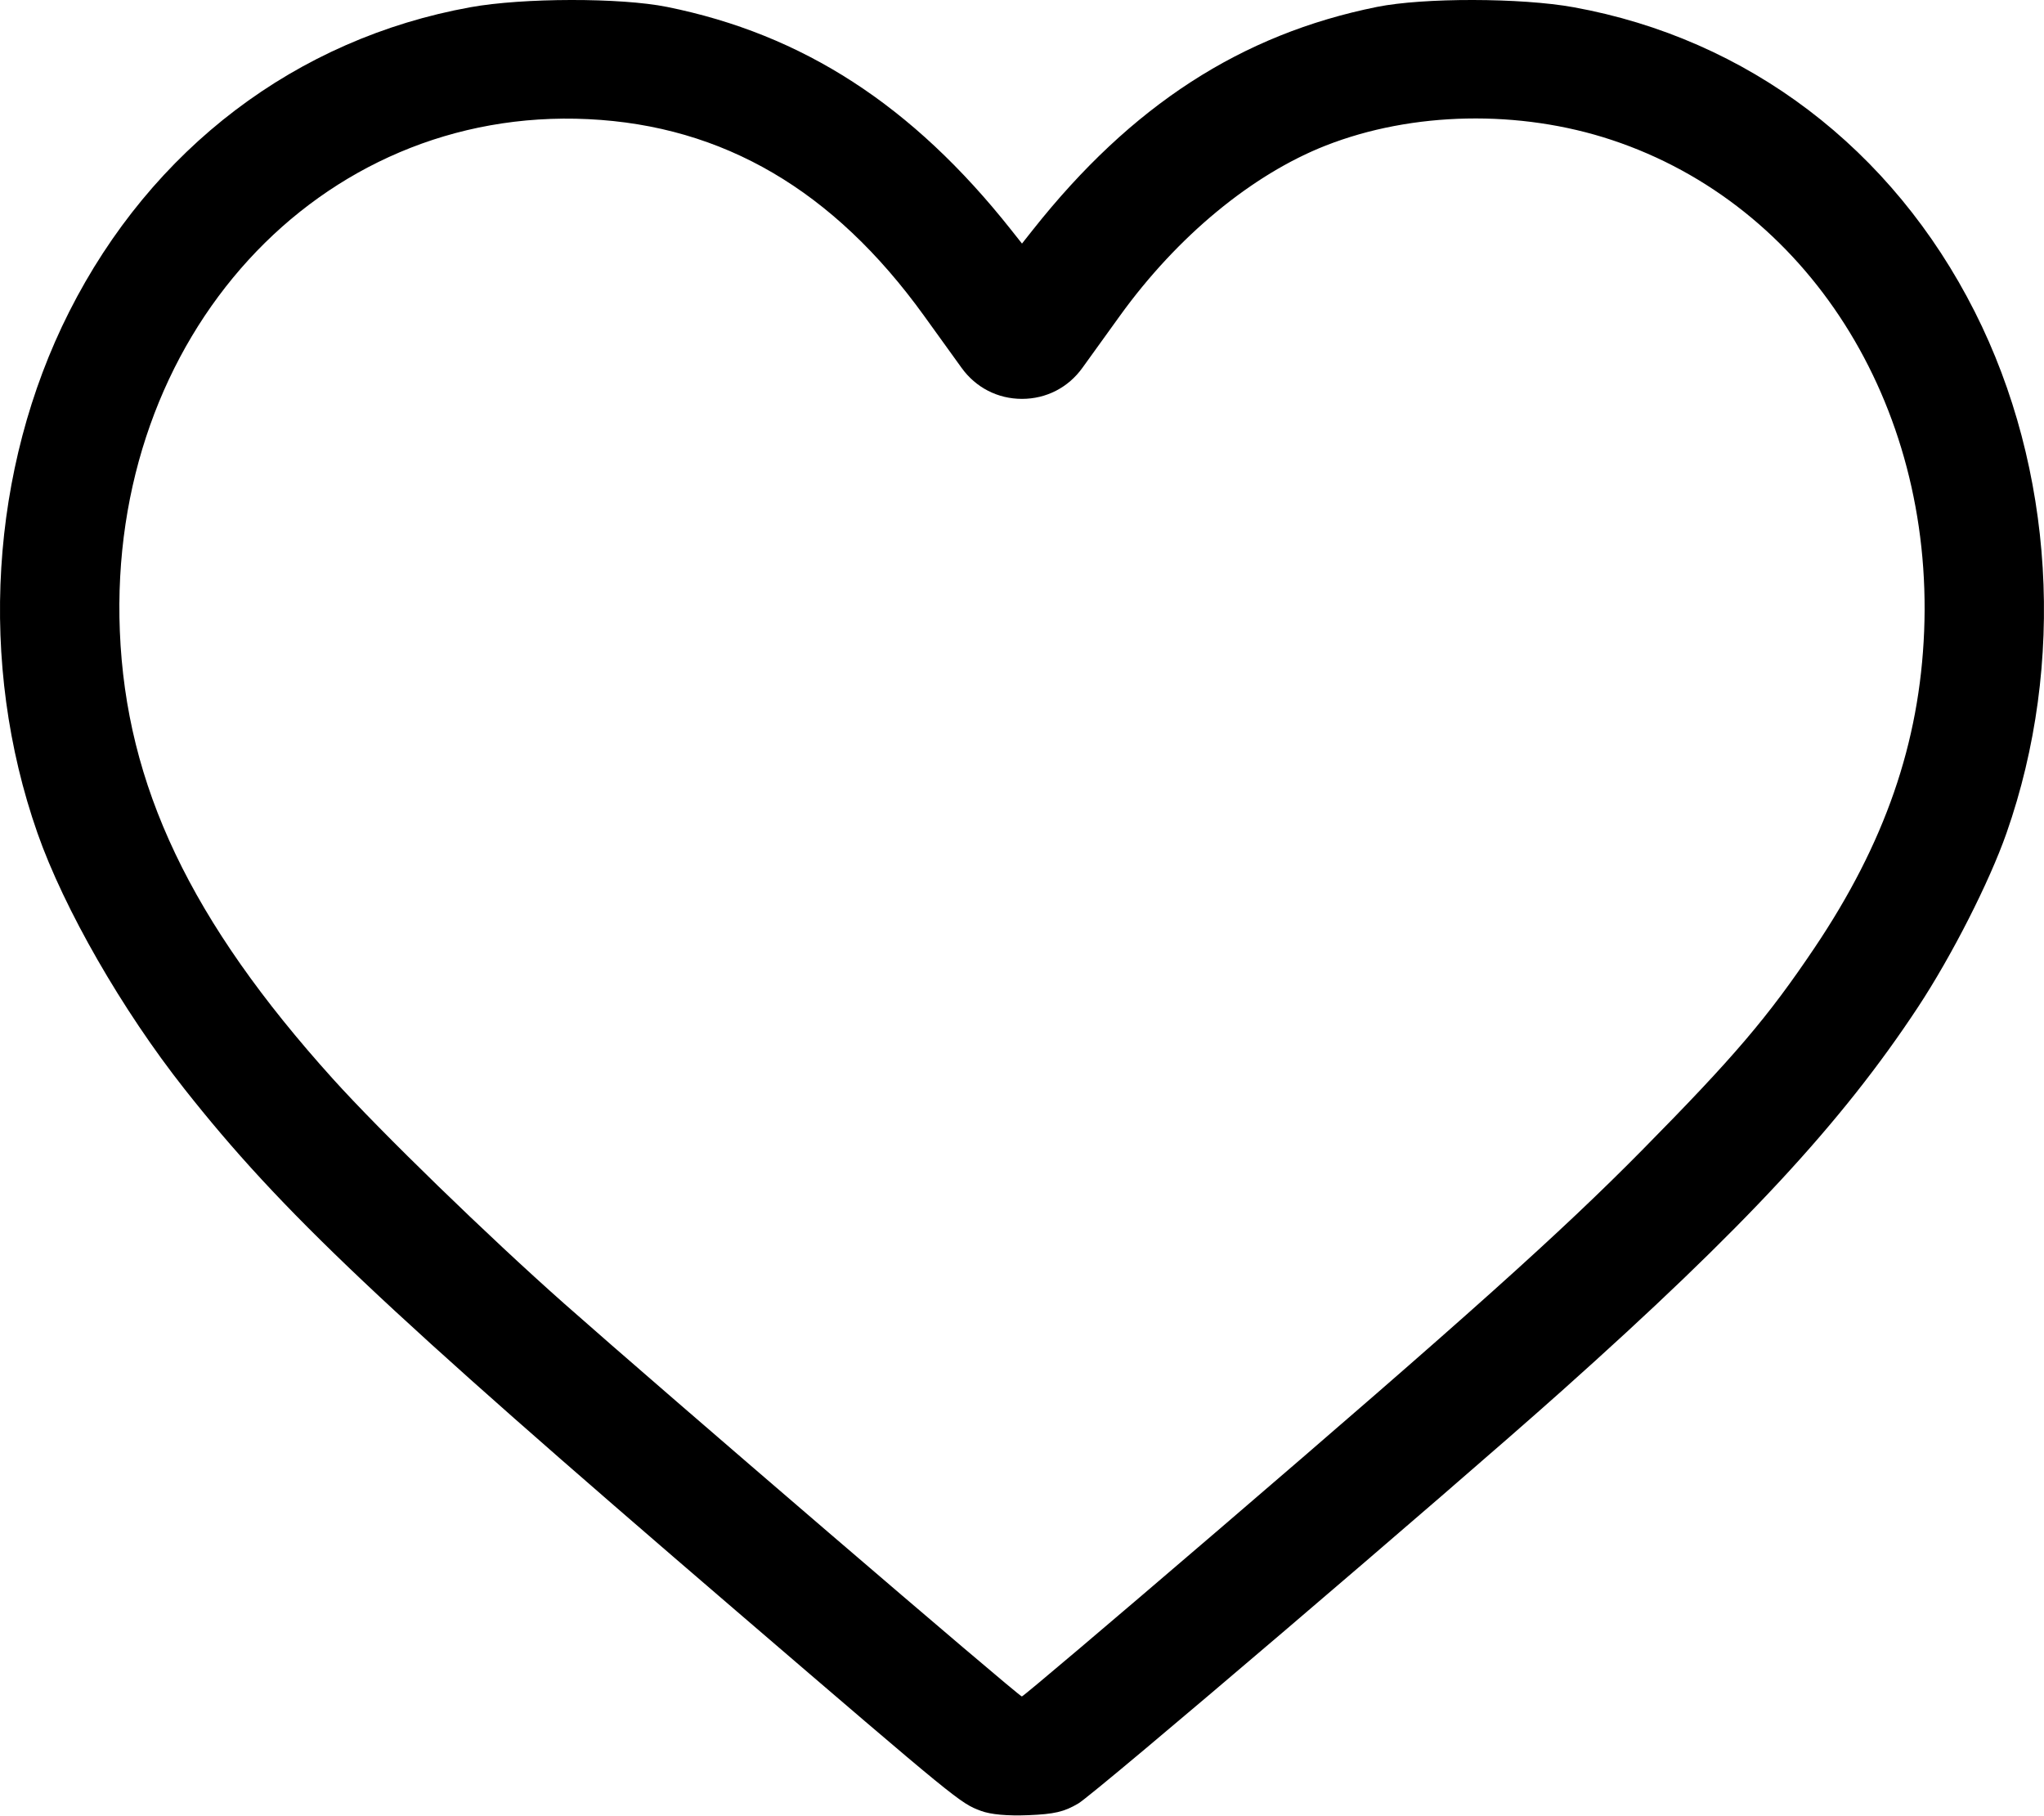
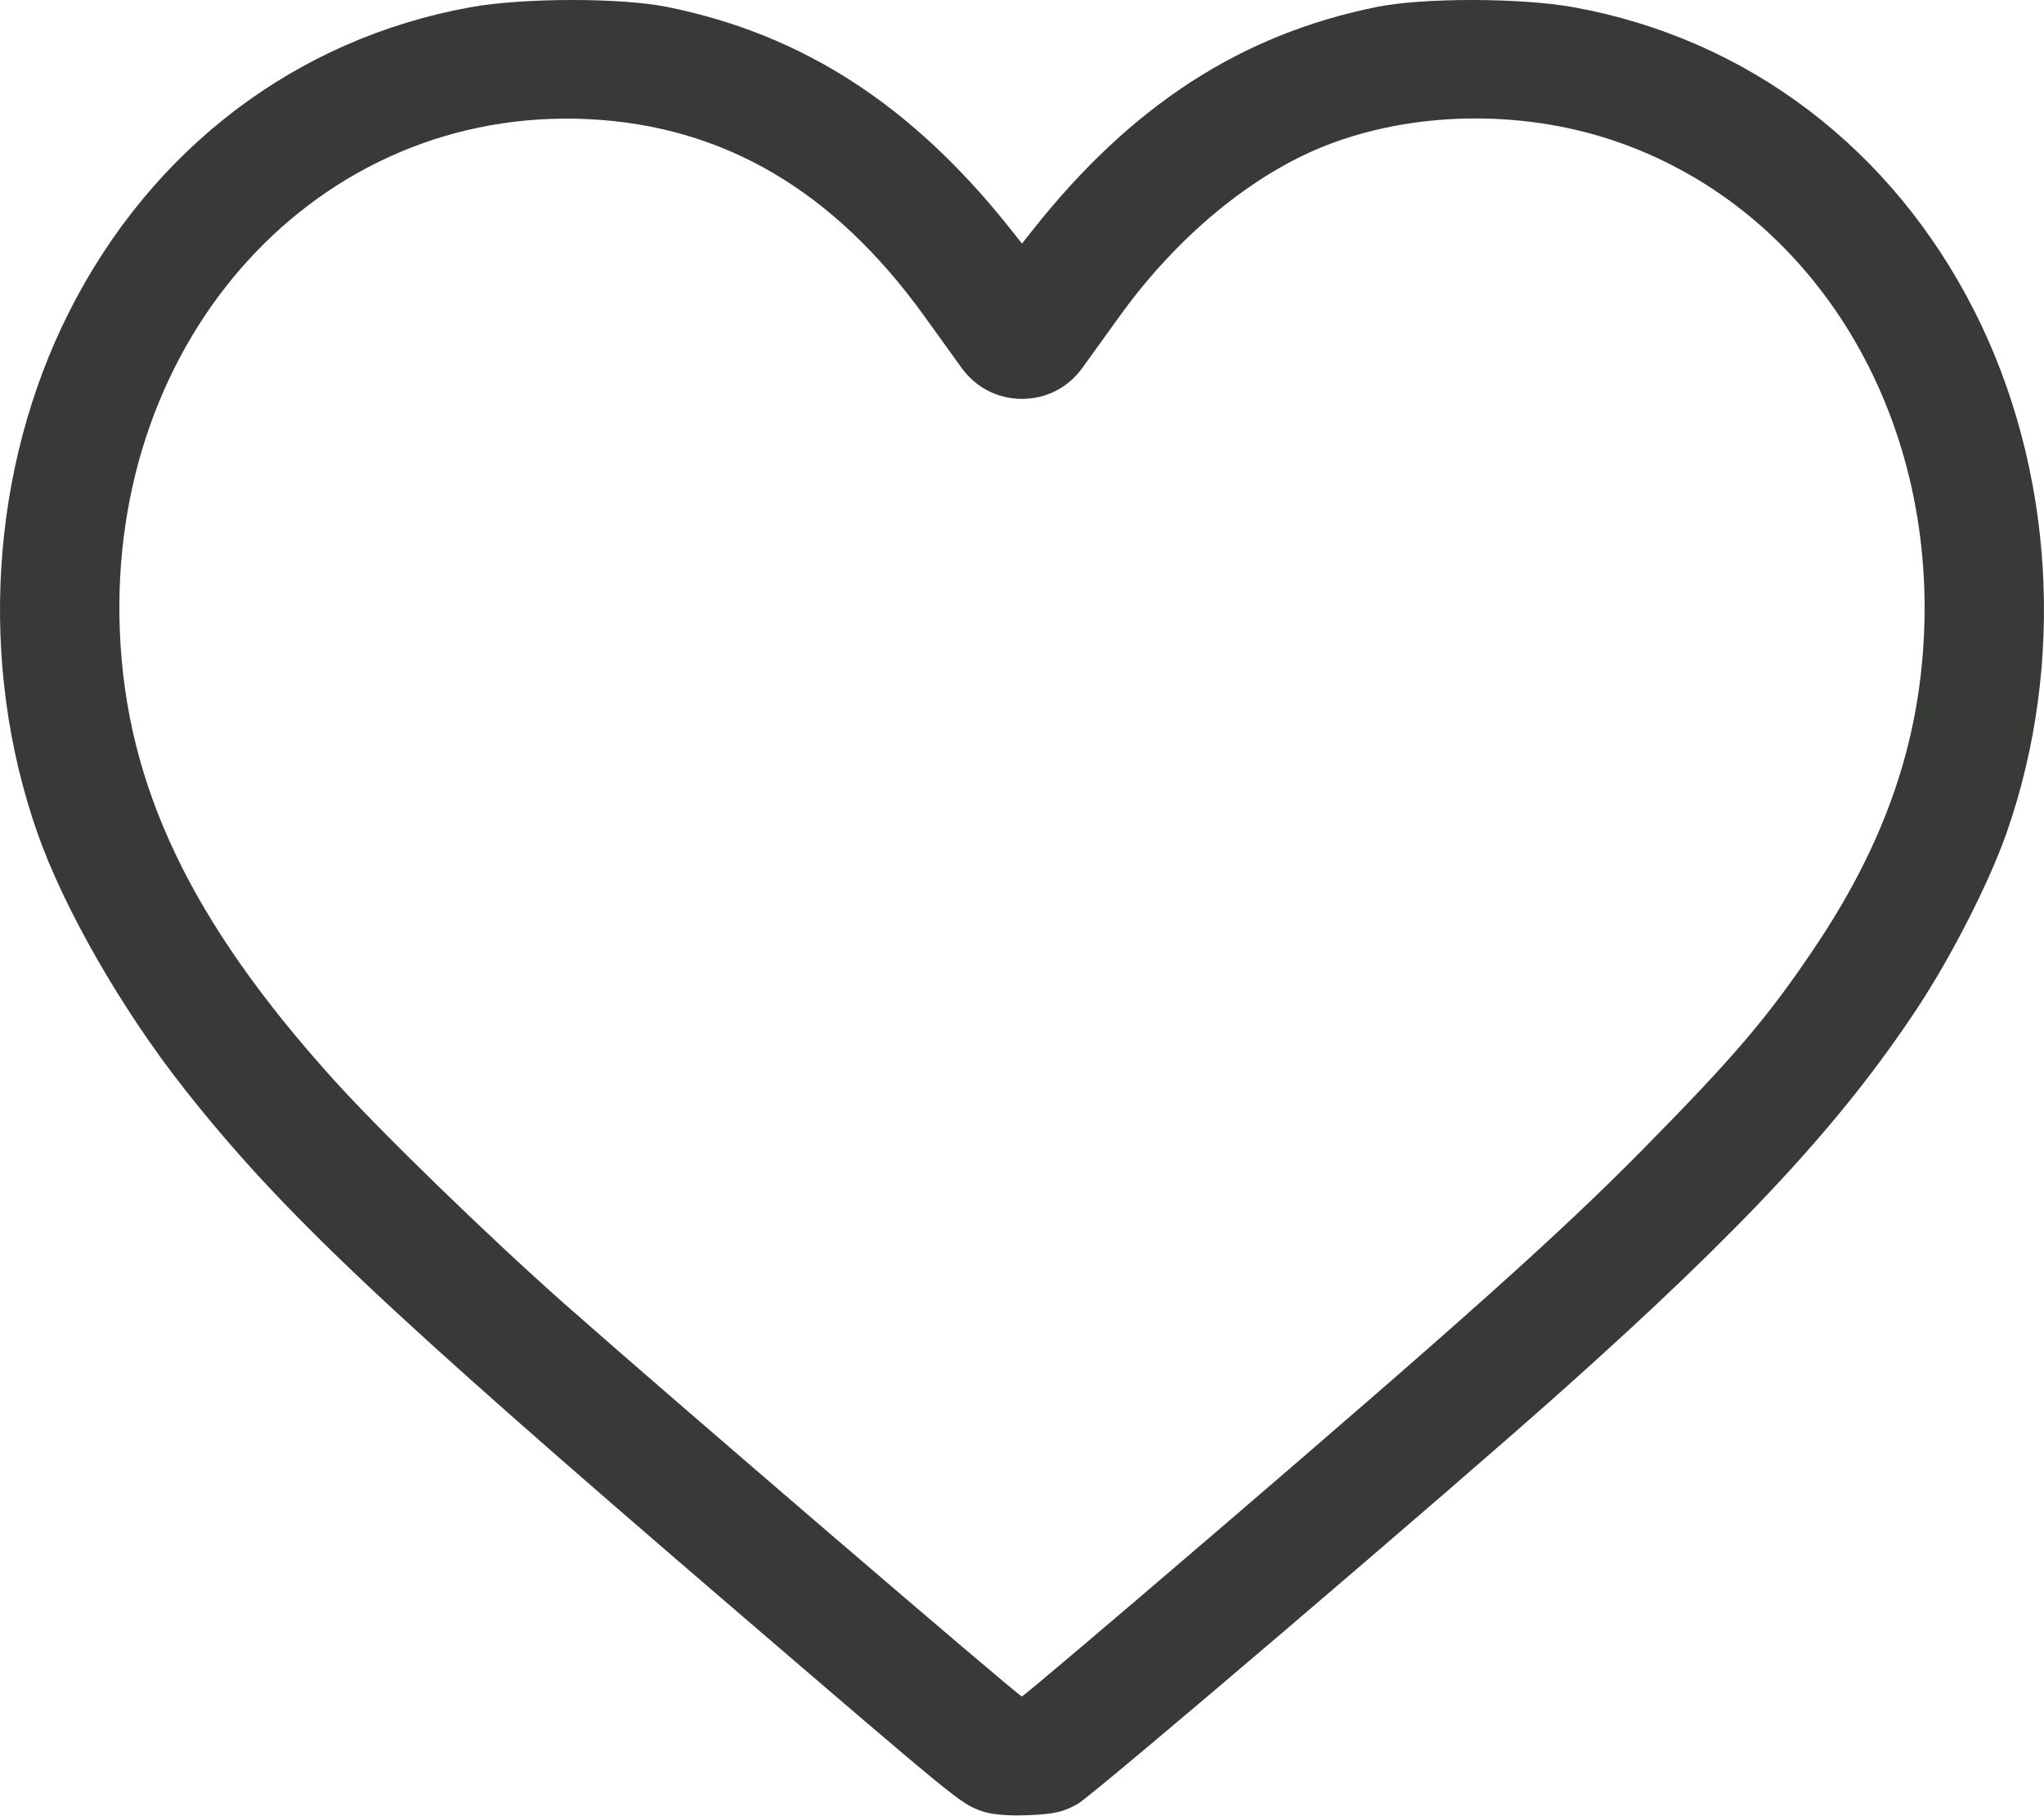
<svg xmlns="http://www.w3.org/2000/svg" width="144.335mm" height="128.185mm" viewBox="0 0 144.335 128.185" version="1.1" id="svg5" xml:space="preserve">
  <defs id="defs2" />
  <g id="layer1" transform="translate(-23.88836,-36.0108)">
-     <path style="fill:#000000;stroke-width:0.282" d="m 93.162,163.878 c -1.475,-0.55 -1.524,-0.589 -17.286,-14.122 C 50.786,128.213 43.736,121.545 36.91,112.899 32.515,107.331 28.412,100.188 26.535,94.837 c -4.2,-11.975 -3.364,-25.718 2.24,-36.813 5.822,-11.526 16.039,-19.28 28.334,-21.503 3.71,-0.671 10.605,-0.682 13.88,-0.022 9.585,1.931 17.338,6.952 24.29,15.73 l 0.776,0.98 0.776,-0.98 c 6.952,-8.778 14.705,-13.799 24.29,-15.73 3.275,-0.66 10.17,-0.649 13.88,0.022 12.295,2.223 22.512,9.977 28.334,21.503 5.604,11.095 6.44,24.838 2.24,36.813 -1.208,3.445 -3.857,8.654 -6.243,12.277 -5.394,8.19 -12.276,15.604 -25.177,27.123 -7.936,7.086 -32.932,28.415 -34.123,29.117 -1.005,0.593 -1.682,0.751 -3.528,0.826 -1.477,0.06 -2.658,-0.047 -3.343,-0.302 z m 16.593,-19.692 c 17.634,-15.128 24.353,-21.148 30.08,-26.954 6.514,-6.603 8.868,-9.365 12.18,-14.288 4.973,-7.393 7.427,-14.478 7.745,-22.359 0.651,-16.118 -8.252,-30.116 -22.065,-34.693 -6.503,-2.155 -14.069,-2.006 -20.191,0.397 -5.202,2.042 -10.488,6.412 -14.527,12.01 -1.004,1.391 -2.199,3.05 -2.656,3.685 -1.004,1.396 -2.553,2.191 -4.266,2.191 -1.713,0 -3.262,-0.796 -4.266,-2.191 -0.457,-0.636 -1.653,-2.294 -2.656,-3.685 -6.39,-8.856 -14.173,-13.413 -23.699,-13.875 -19.03,-0.923 -33.923,15.356 -33.083,36.16 0.44,10.895 4.996,20.465 15.048,31.609 3.384,3.752 10.958,11.109 16.342,15.875 6.91,6.116 32.089,27.729 32.305,27.729 0.096,0 6.264,-5.225 13.709,-11.612 z" id="path802" />
+     <path style="fill:#373a36;stroke-width:0.282" d="m 93.162,163.878 c -1.475,-0.55 -1.524,-0.589 -17.286,-14.122 C 50.786,128.213 43.736,121.545 36.91,112.899 32.515,107.331 28.412,100.188 26.535,94.837 c -4.2,-11.975 -3.364,-25.718 2.24,-36.813 5.822,-11.526 16.039,-19.28 28.334,-21.503 3.71,-0.671 10.605,-0.682 13.88,-0.022 9.585,1.931 17.338,6.952 24.29,15.73 l 0.776,0.98 0.776,-0.98 c 6.952,-8.778 14.705,-13.799 24.29,-15.73 3.275,-0.66 10.17,-0.649 13.88,0.022 12.295,2.223 22.512,9.977 28.334,21.503 5.604,11.095 6.44,24.838 2.24,36.813 -1.208,3.445 -3.857,8.654 -6.243,12.277 -5.394,8.19 -12.276,15.604 -25.177,27.123 -7.936,7.086 -32.932,28.415 -34.123,29.117 -1.005,0.593 -1.682,0.751 -3.528,0.826 -1.477,0.06 -2.658,-0.047 -3.343,-0.302 z m 16.593,-19.692 c 17.634,-15.128 24.353,-21.148 30.08,-26.954 6.514,-6.603 8.868,-9.365 12.18,-14.288 4.973,-7.393 7.427,-14.478 7.745,-22.359 0.651,-16.118 -8.252,-30.116 -22.065,-34.693 -6.503,-2.155 -14.069,-2.006 -20.191,0.397 -5.202,2.042 -10.488,6.412 -14.527,12.01 -1.004,1.391 -2.199,3.05 -2.656,3.685 -1.004,1.396 -2.553,2.191 -4.266,2.191 -1.713,0 -3.262,-0.796 -4.266,-2.191 -0.457,-0.636 -1.653,-2.294 -2.656,-3.685 -6.39,-8.856 -14.173,-13.413 -23.699,-13.875 -19.03,-0.923 -33.923,15.356 -33.083,36.16 0.44,10.895 4.996,20.465 15.048,31.609 3.384,3.752 10.958,11.109 16.342,15.875 6.91,6.116 32.089,27.729 32.305,27.729 0.096,0 6.264,-5.225 13.709,-11.612 z" id="path802" />
  </g>
</svg>
